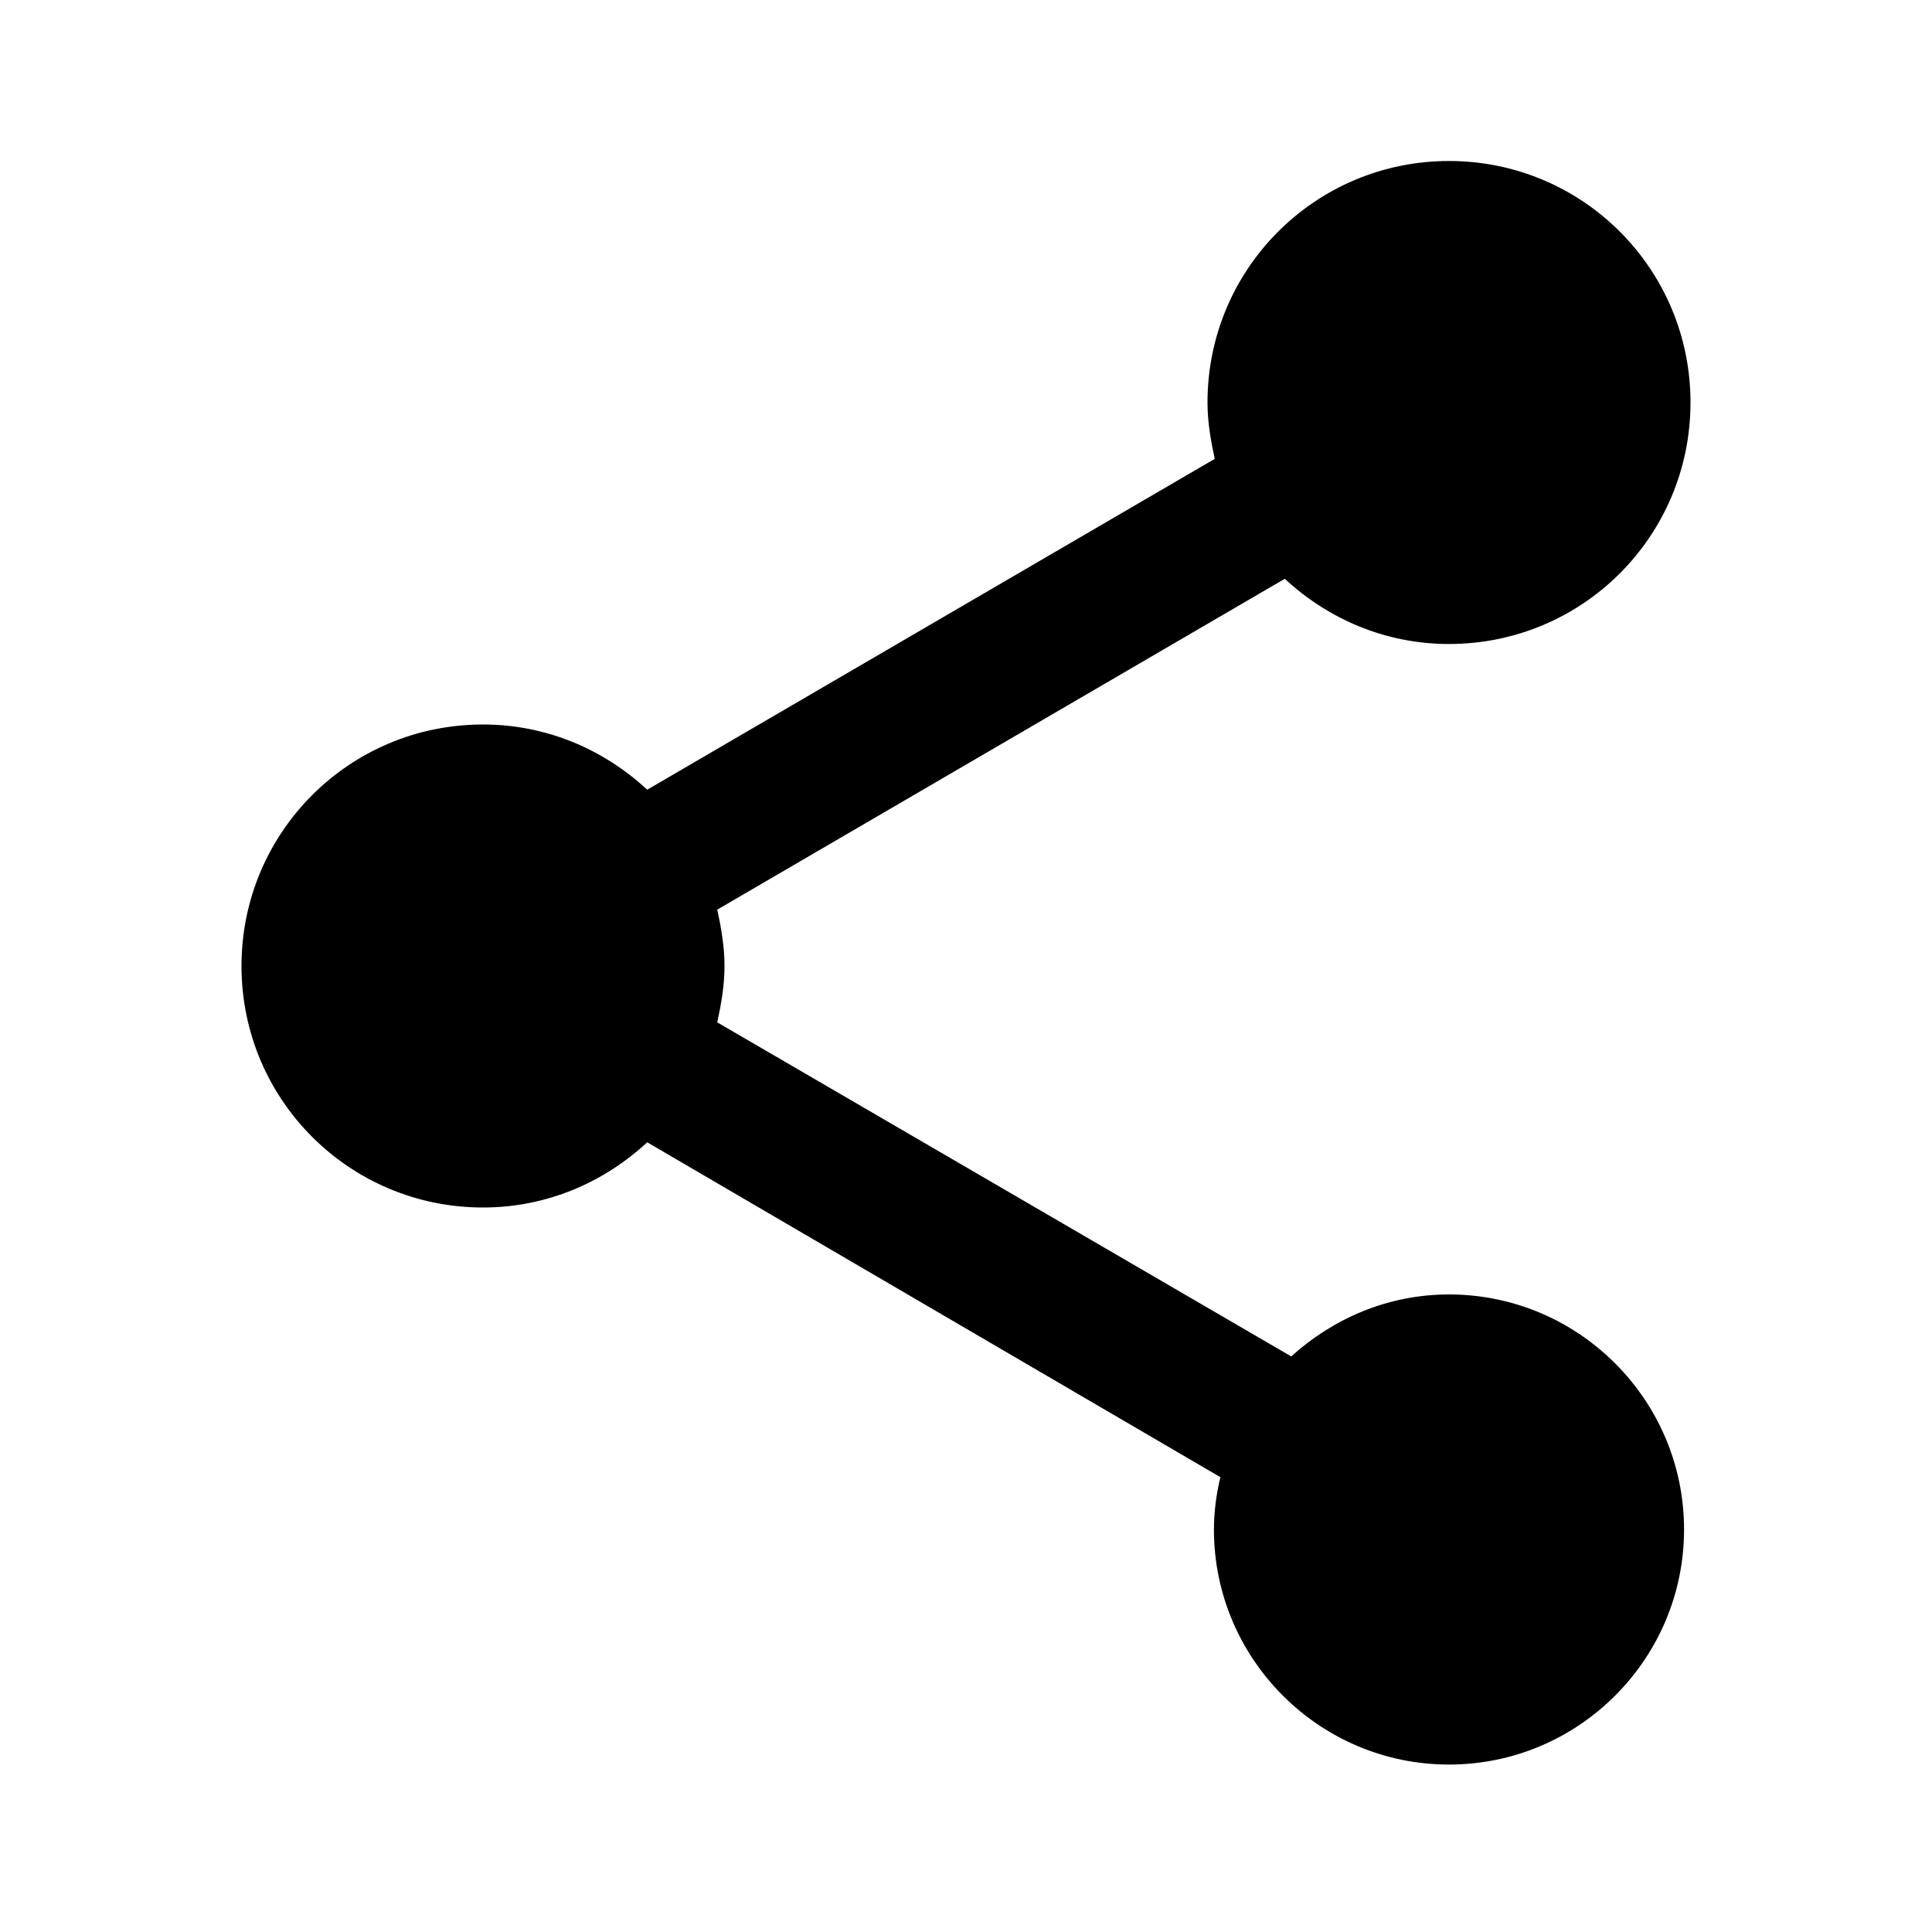
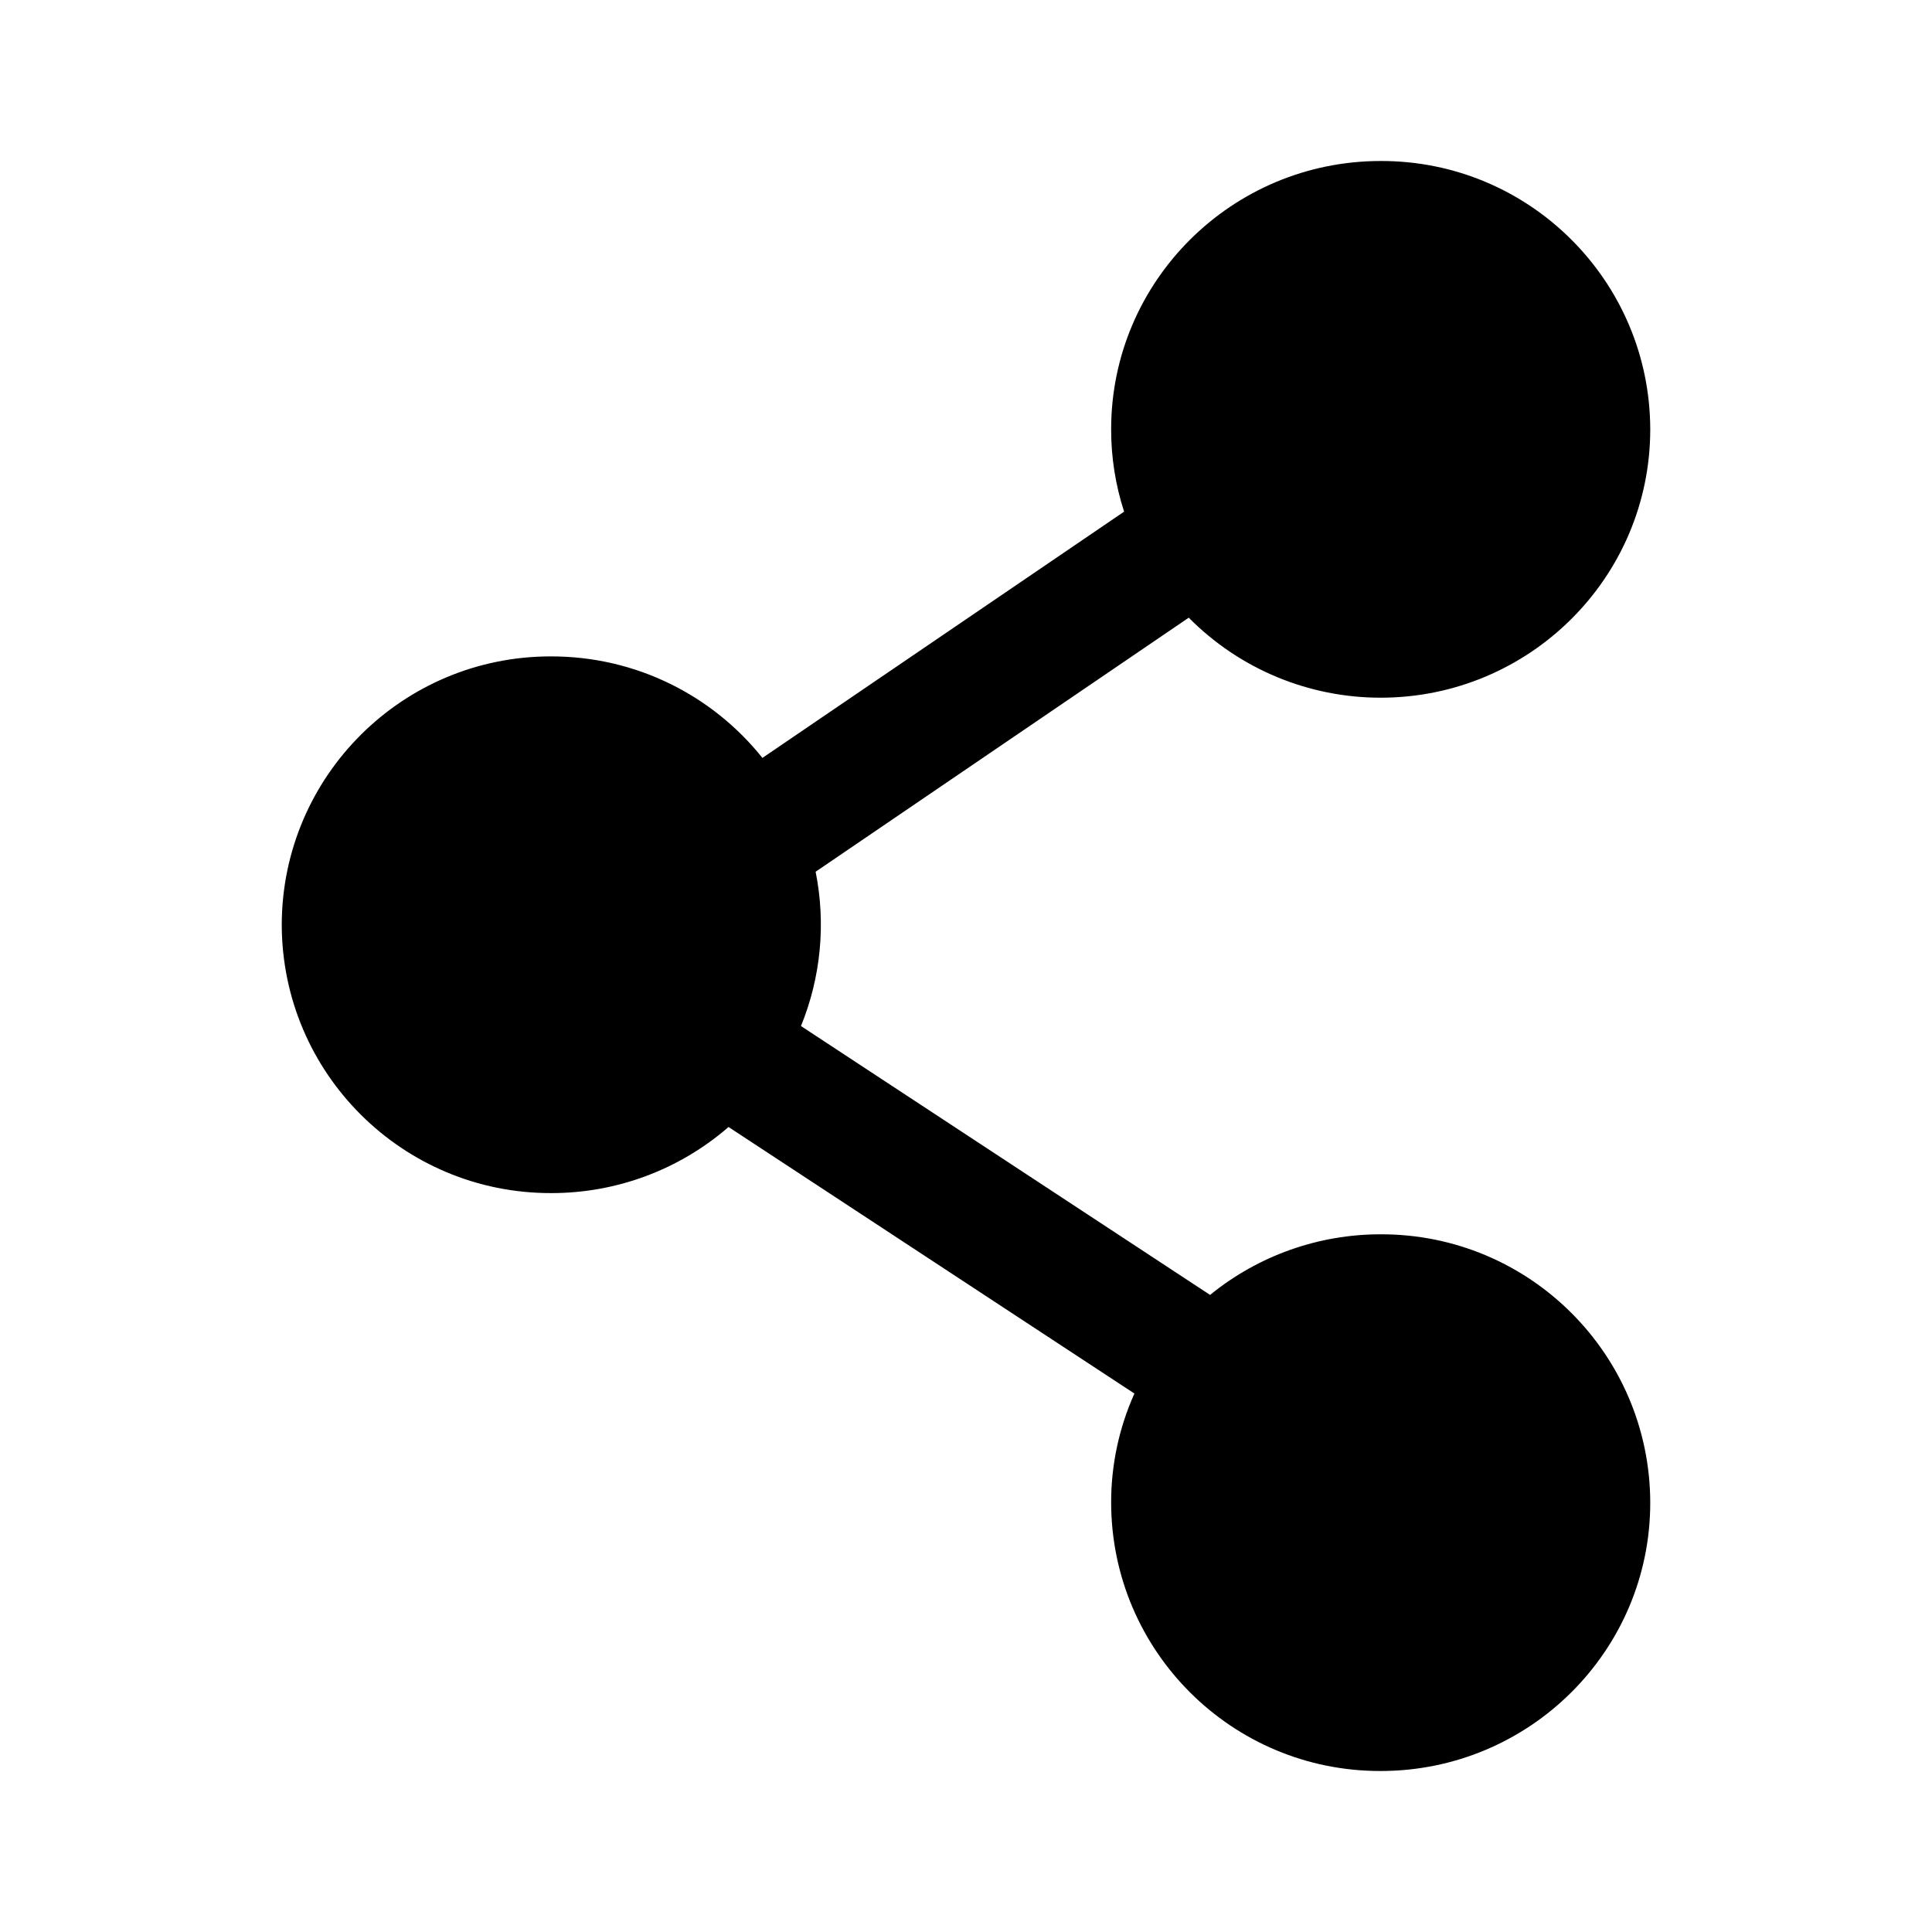
- <svg xmlns="http://www.w3.org/2000/svg" width="24" height="24" viewBox="0 0 24 24">
-   <path fill="currentColor" d="M18 16.08c-.76 0-1.44.3-1.96.77L8.91 12.7c.05-.23.09-.46.09-.7s-.04-.47-.09-.7l7.05-4.11c.54.5 1.25.81 2.04.81c1.66 0 3-1.34 3-3s-1.34-3-3-3s-3 1.34-3 3c0 .24.04.47.09.7L8.04 9.81C7.5 9.31 6.79 9 6 9c-1.66 0-3 1.34-3 3s1.34 3 3 3c.79 0 1.5-.31 2.04-.81l7.12 4.16c-.05.21-.08.43-.08.65c0 1.61 1.31 2.92 2.92 2.92s2.92-1.31 2.92-2.92s-1.31-2.92-2.92-2.92" />
+ <svg xmlns="http://www.w3.org/2000/svg" viewBox="0 0 24 24">
+   <path fill="currentColor" fill-rule="evenodd" d="M13.803 5.333c0-1.84 1.5-3.333 3.348-3.333A3.34 3.34 0 0 1 20.5 5.333c0 1.841-1.5 3.334-3.349 3.334a3.35 3.35 0 0 1-2.384-.994l-4.635 3.156a3.34 3.34 0 0 1-.182 1.917l5.082 3.34a3.35 3.35 0 0 1 2.12-.753a3.34 3.34 0 0 1 3.348 3.334C20.5 20.507 19 22 17.151 22a3.34 3.34 0 0 1-3.348-3.333a3.3 3.3 0 0 1 .289-1.356L9.05 14a3.35 3.35 0 0 1-2.202.821A3.34 3.34 0 0 1 3.5 11.487a3.34 3.34 0 0 1 3.348-3.333c1.064 0 2.01.493 2.623 1.261l4.493-3.059a3.3 3.3 0 0 1-.161-1.023" clip-rule="evenodd" />
</svg>
